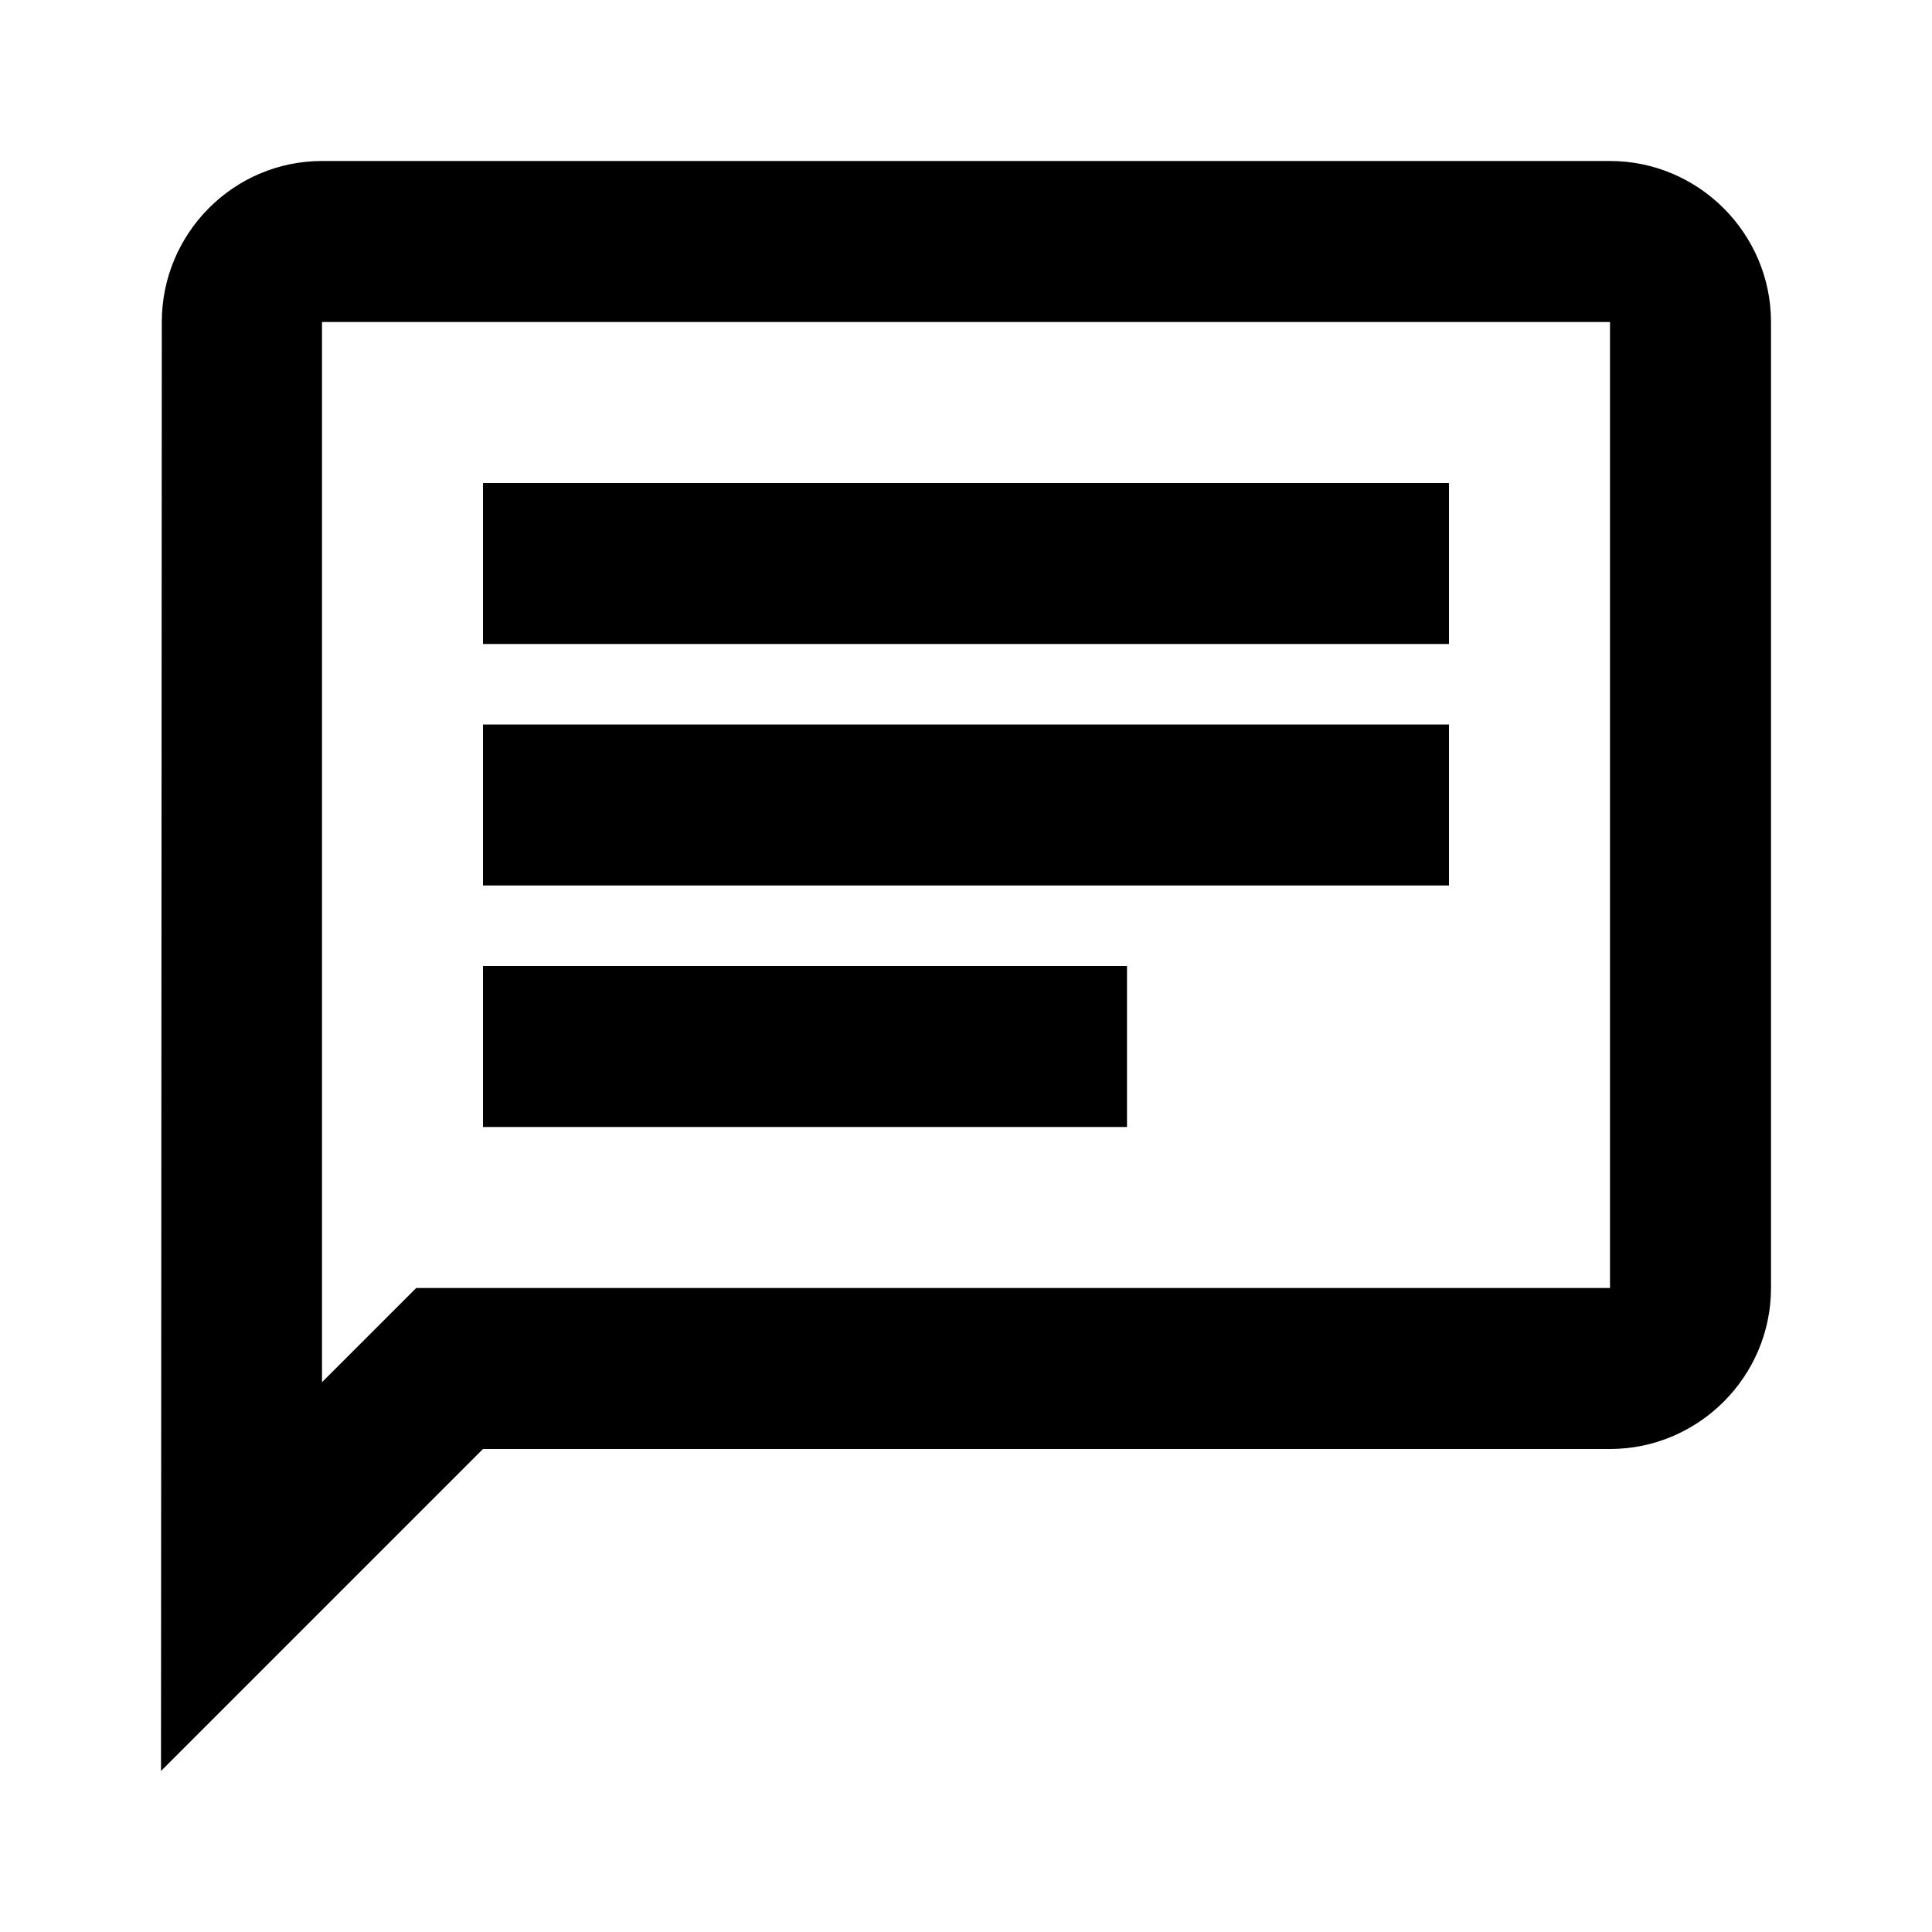
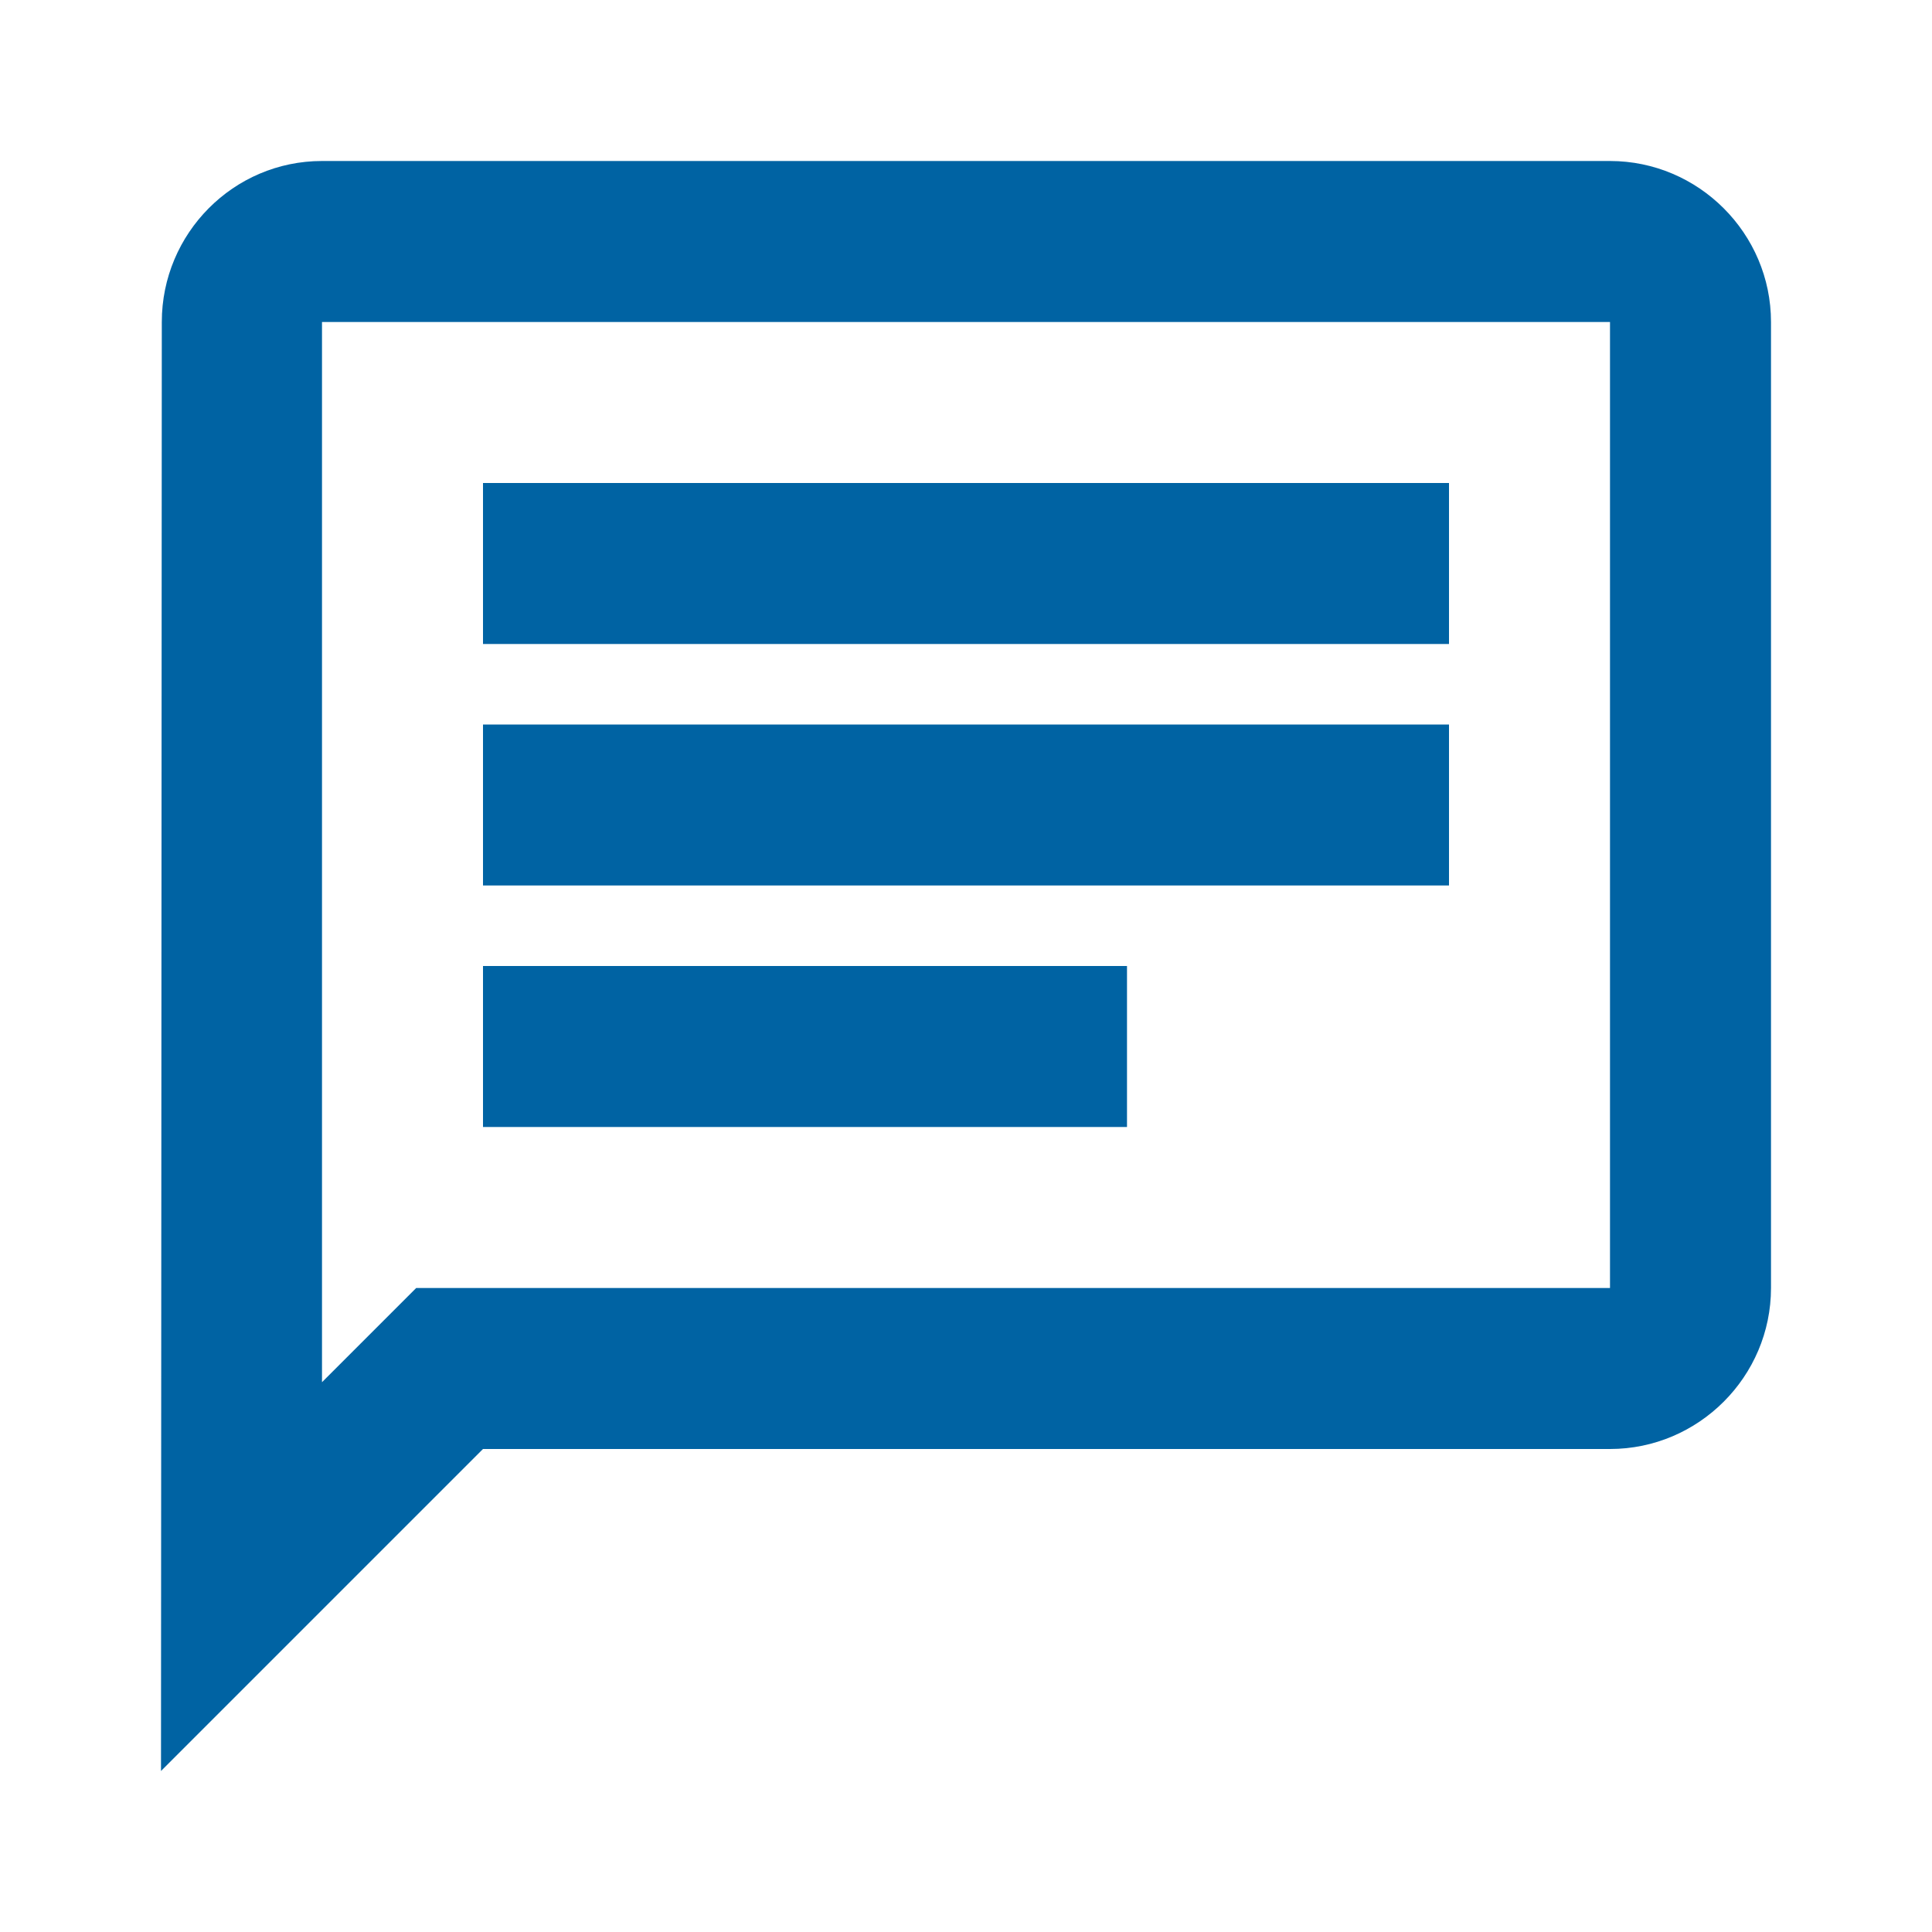
- <svg xmlns="http://www.w3.org/2000/svg" height="24px" viewBox="0 0 24 24" width="24px" fill="#000000">
+ <svg xmlns="http://www.w3.org/2000/svg" height="24px" viewBox="0 0 24 24" width="24px" fill="#0063A3">
  <path d="M0 0h24v24H0V0z" fill="none" />
  <path d="M4 4h16v12H5.17L4 17.17V4m0-2c-1.1 0-1.99.9-1.99 2L2 22l4-4h14c1.1 0 2-.9 2-2V4c0-1.1-.9-2-2-2H4zm2 10h8v2H6v-2zm0-3h12v2H6V9zm0-3h12v2H6V6z" />
</svg>
